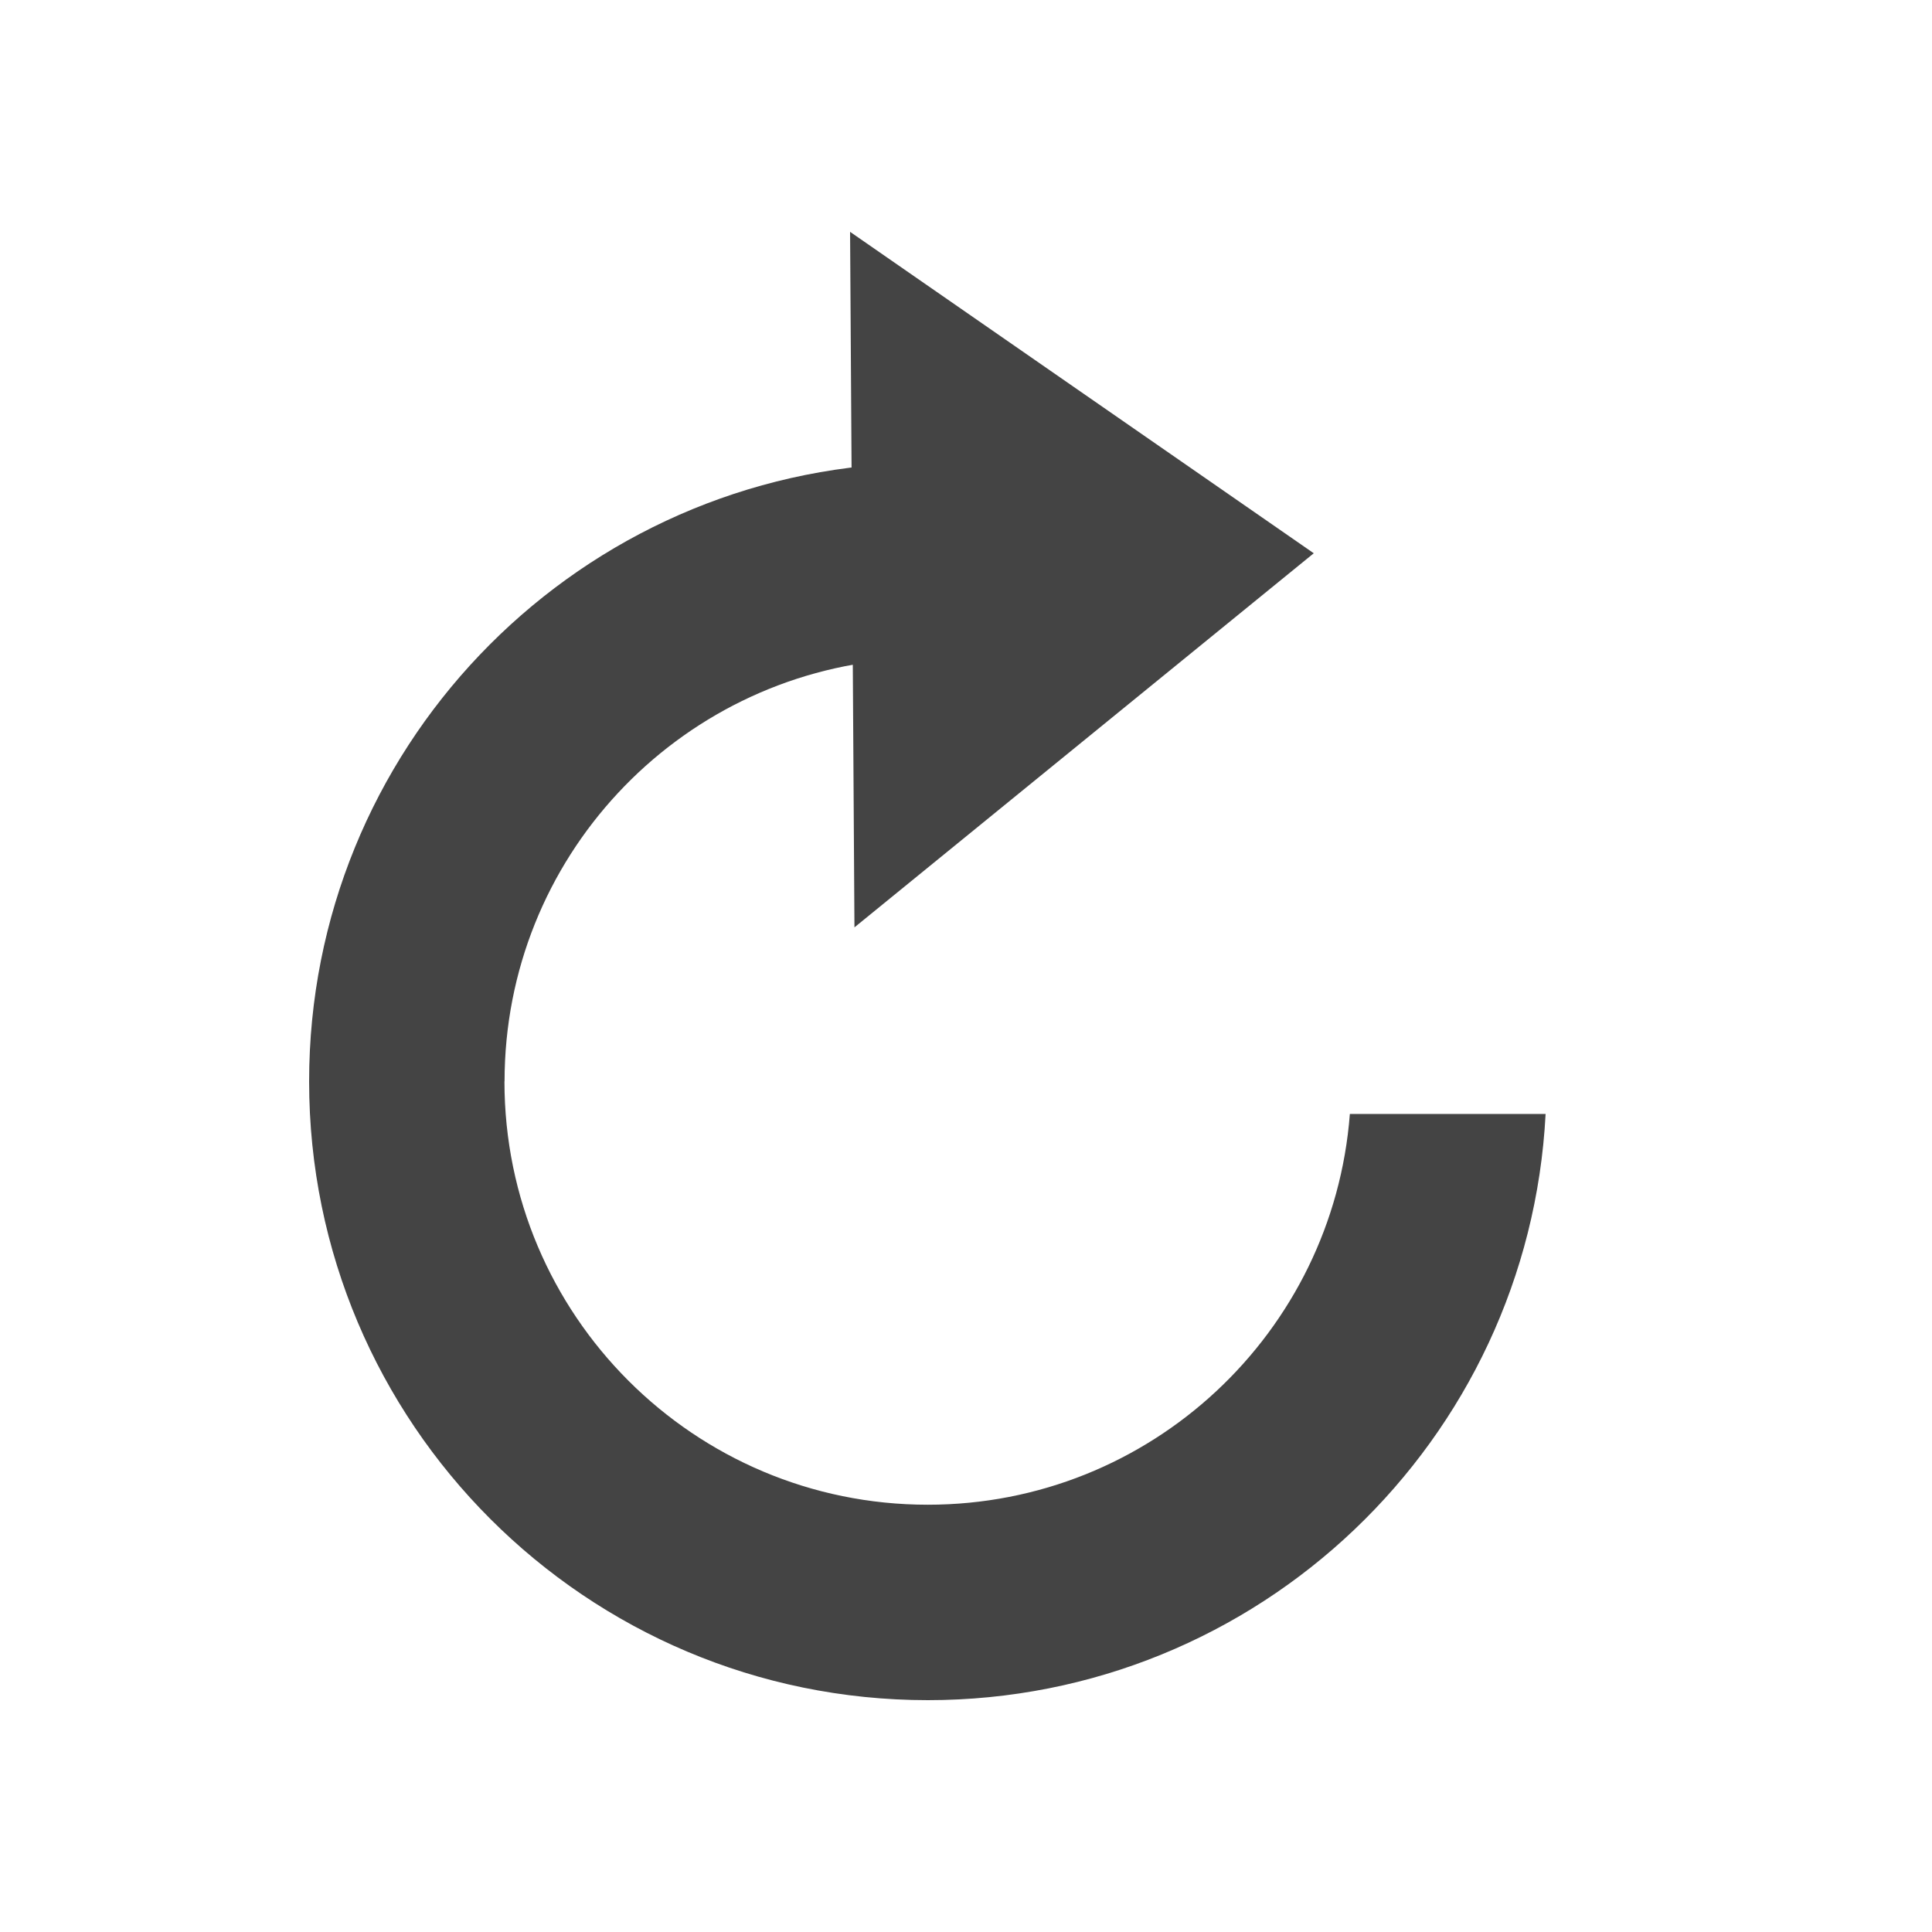
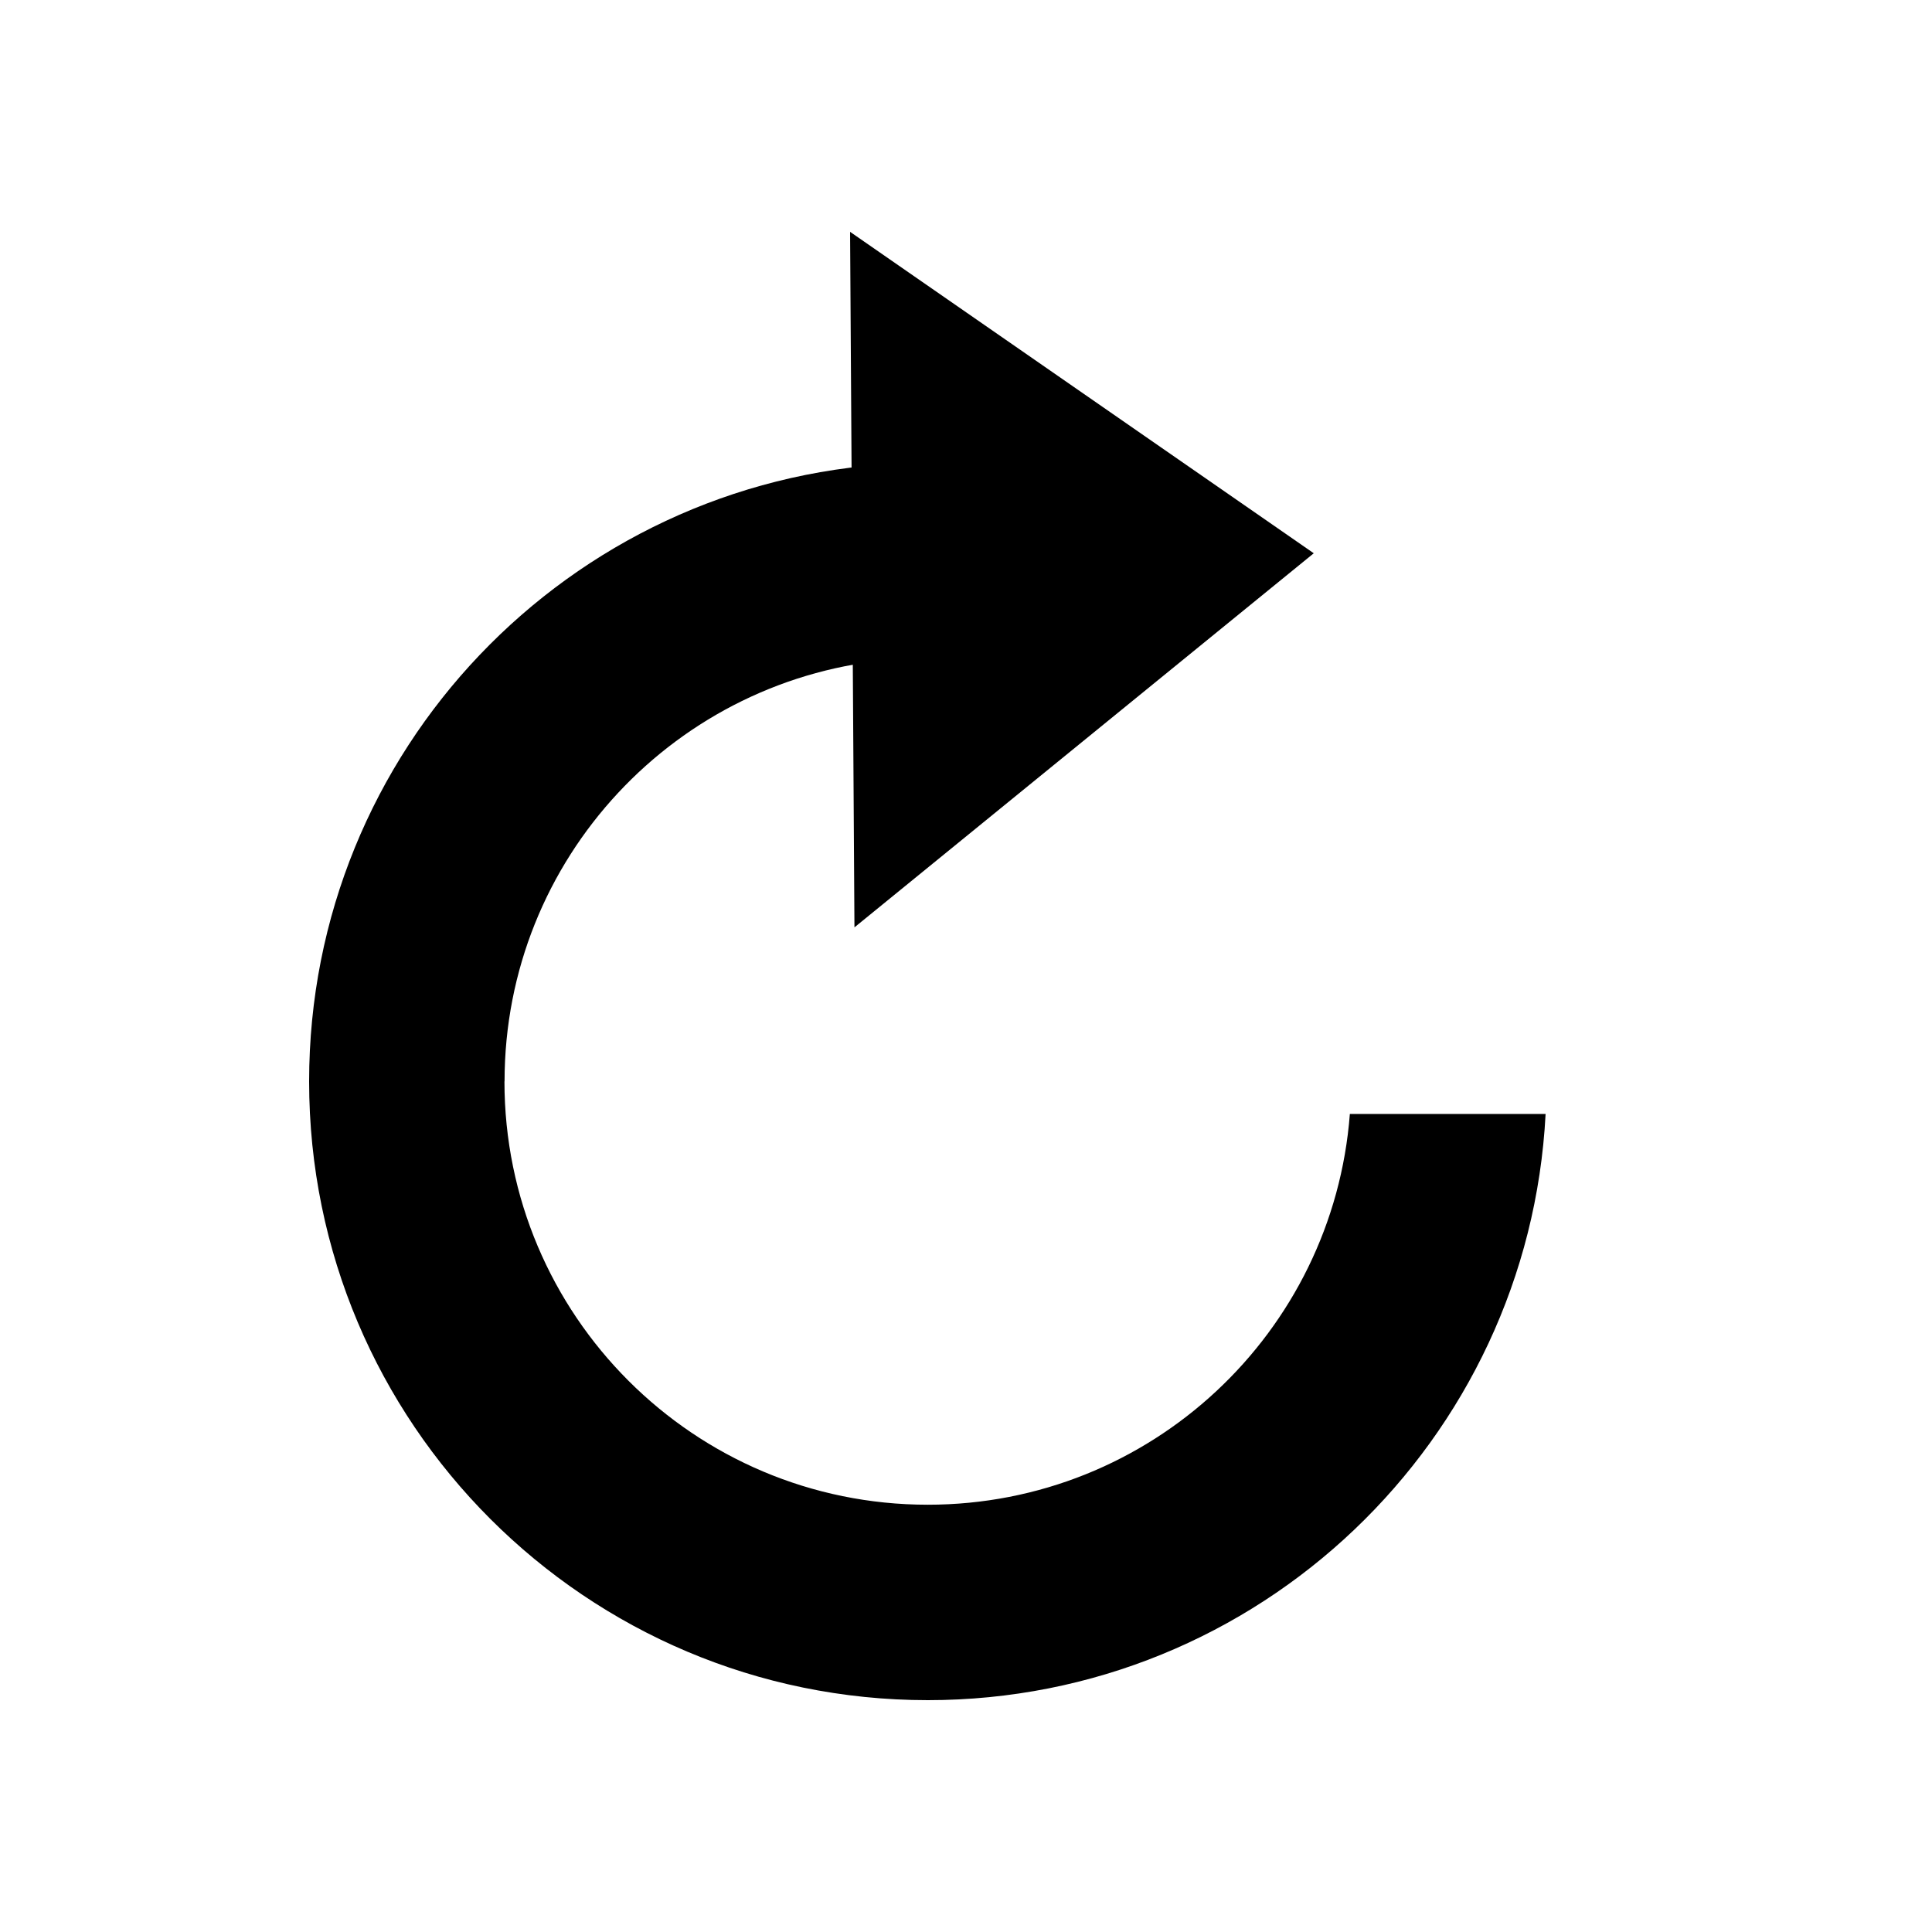
<svg xmlns="http://www.w3.org/2000/svg" version="1.1" width="19" height="19" viewBox="0 0 19 19">
-   <path d="M4.962 10.635c0-2.192 1.693-3.987 3.843-4.151v-1.924c-3.212 0.167-5.765 2.822-5.765 6.075 0 3.361 2.724 6.085 6.085 6.085 3.253 0 5.909-2.553 6.075-5.765h-1.925c-0.164 2.15-1.959 3.843-4.151 3.843-2.299 0-4.163-1.864-4.163-4.163z" fill="rgb(68, 68, 68)" />
-   <path d="M8.36 2.28l0.043 6.84 4.517-3.679-4.56-3.161z" fill="rgb(68, 68, 68)" />
+   <path d="M4.962 10.635c0-2.192 1.693-3.987 3.843-4.151v-1.924c-3.212 0.167-5.765 2.822-5.765 6.075 0 3.361 2.724 6.085 6.085 6.085 3.253 0 5.909-2.553 6.075-5.765h-1.925c-0.164 2.15-1.959 3.843-4.151 3.843-2.299 0-4.163-1.864-4.163-4.163z" fill="#000000" />
+   <path d="M8.36 2.28l0.043 6.84 4.517-3.679-4.56-3.161z" fill="#000000" />
</svg>
